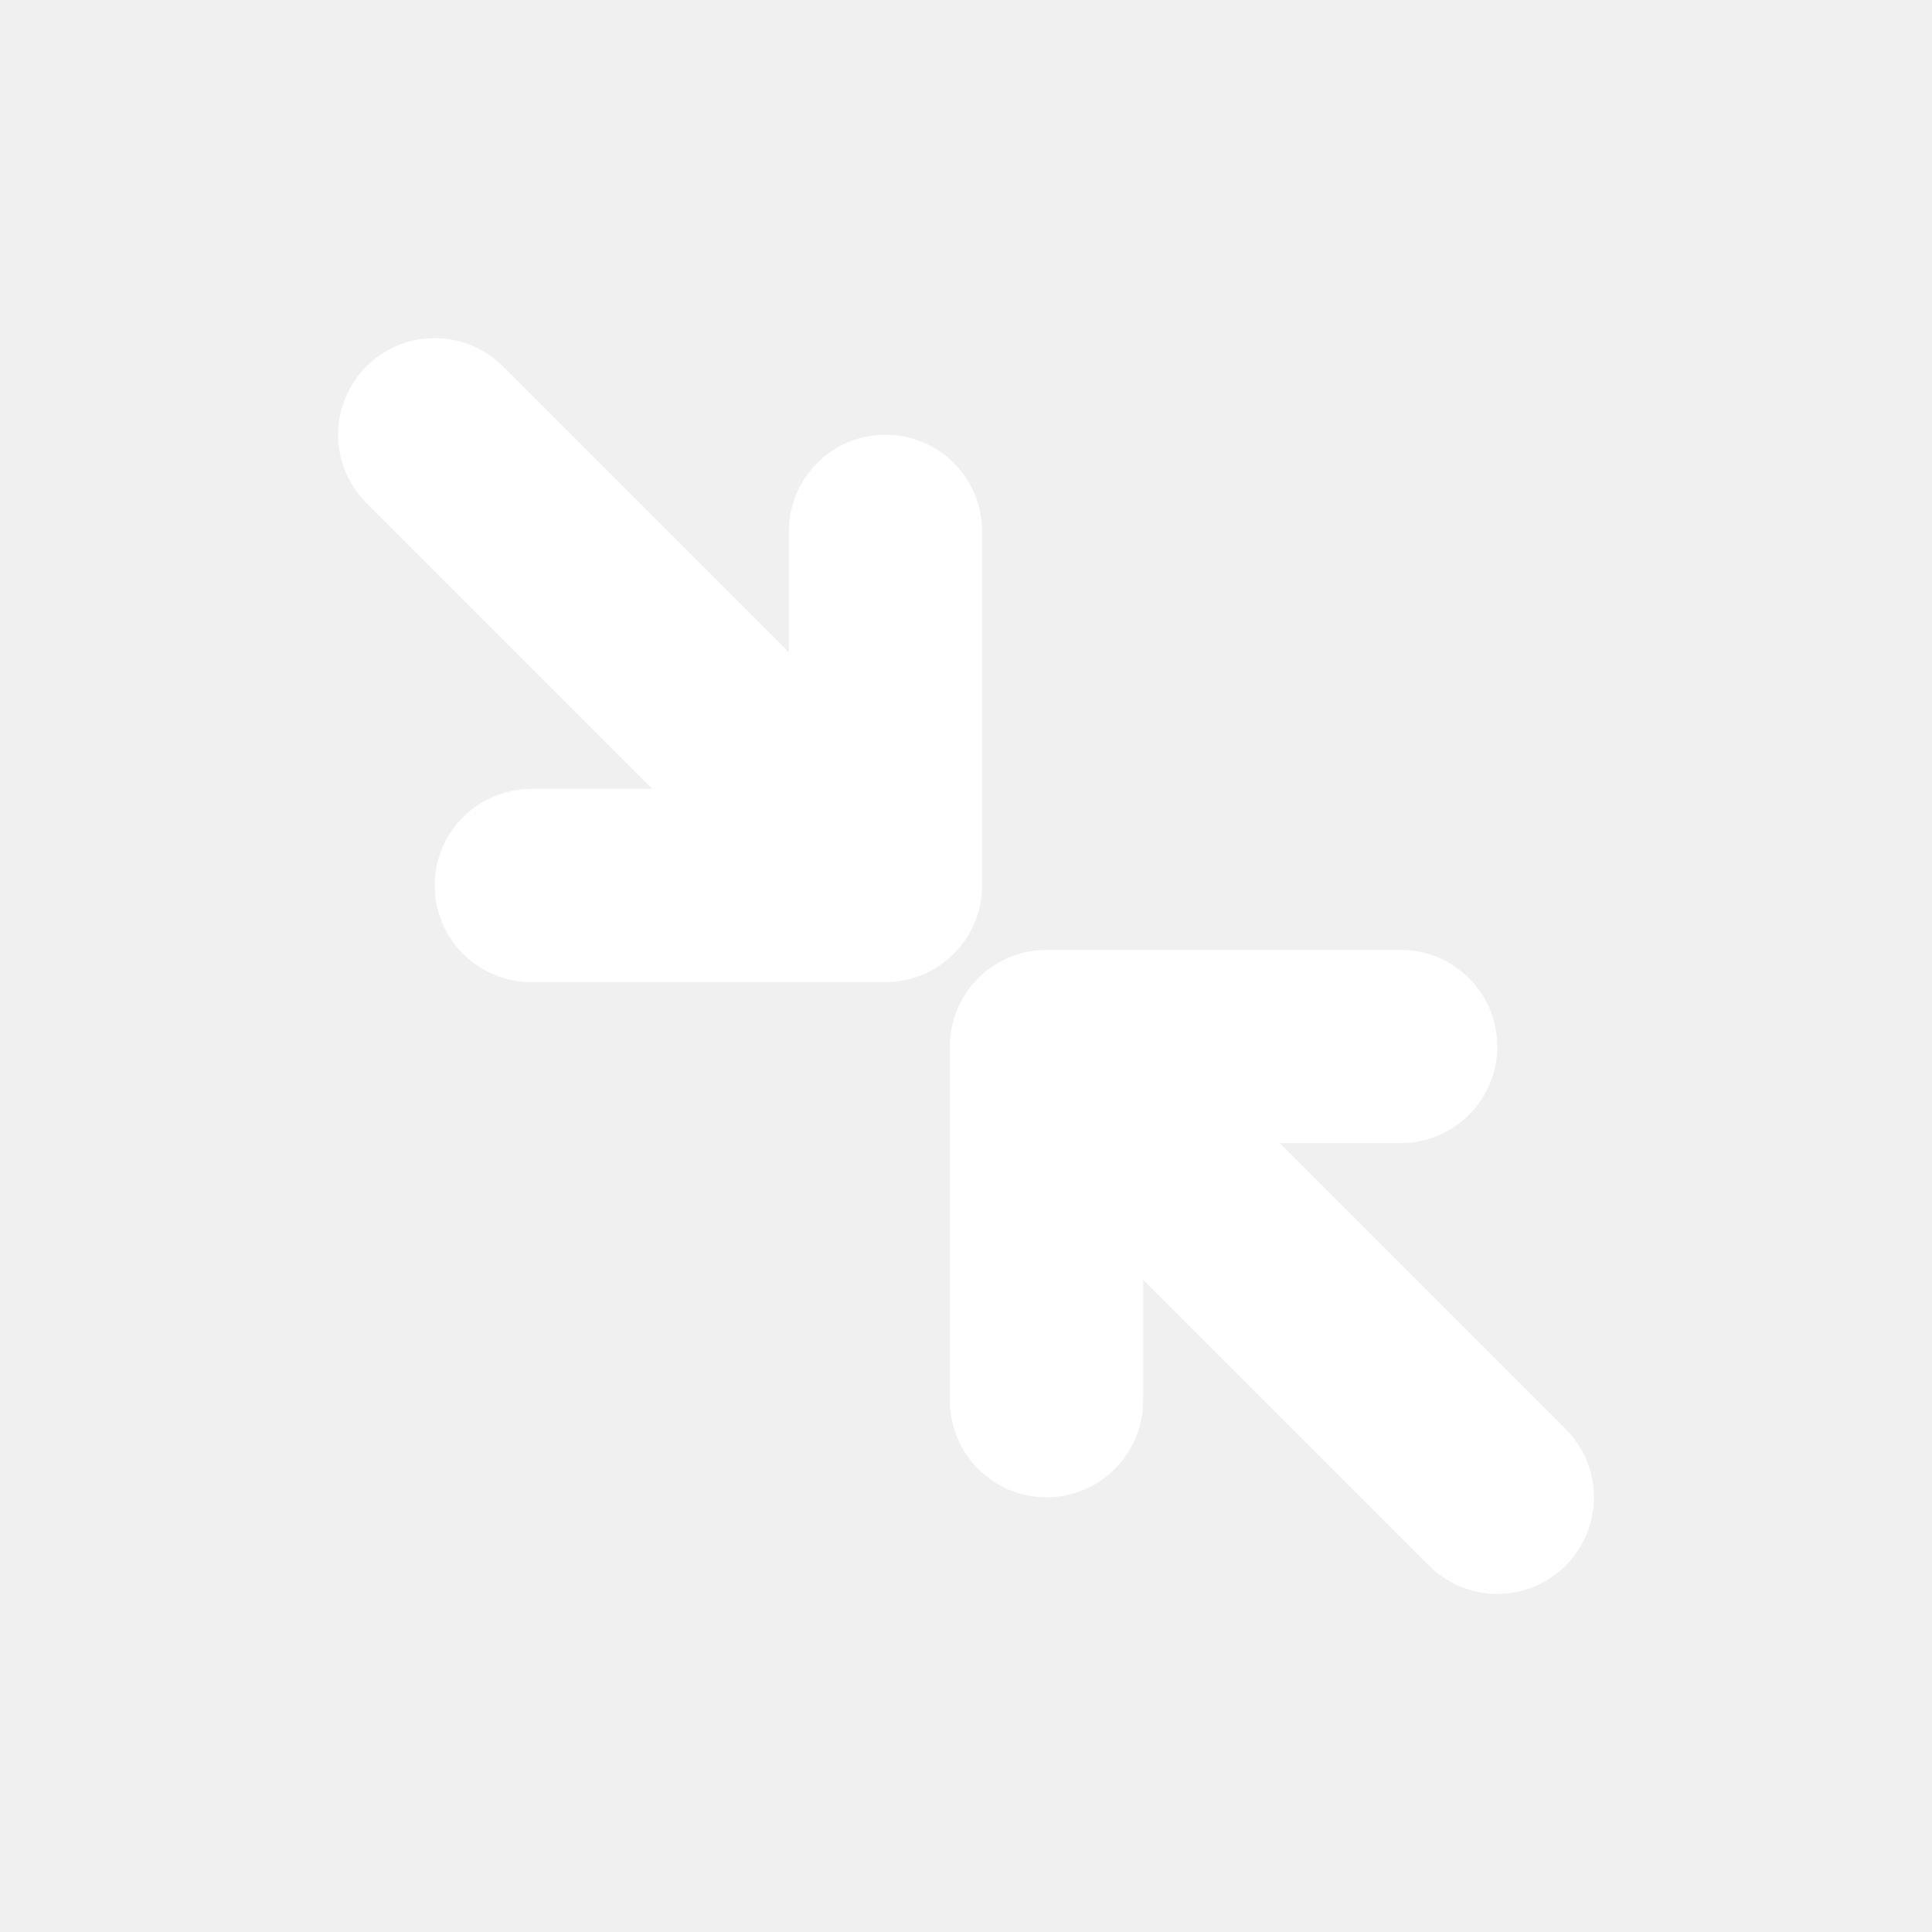
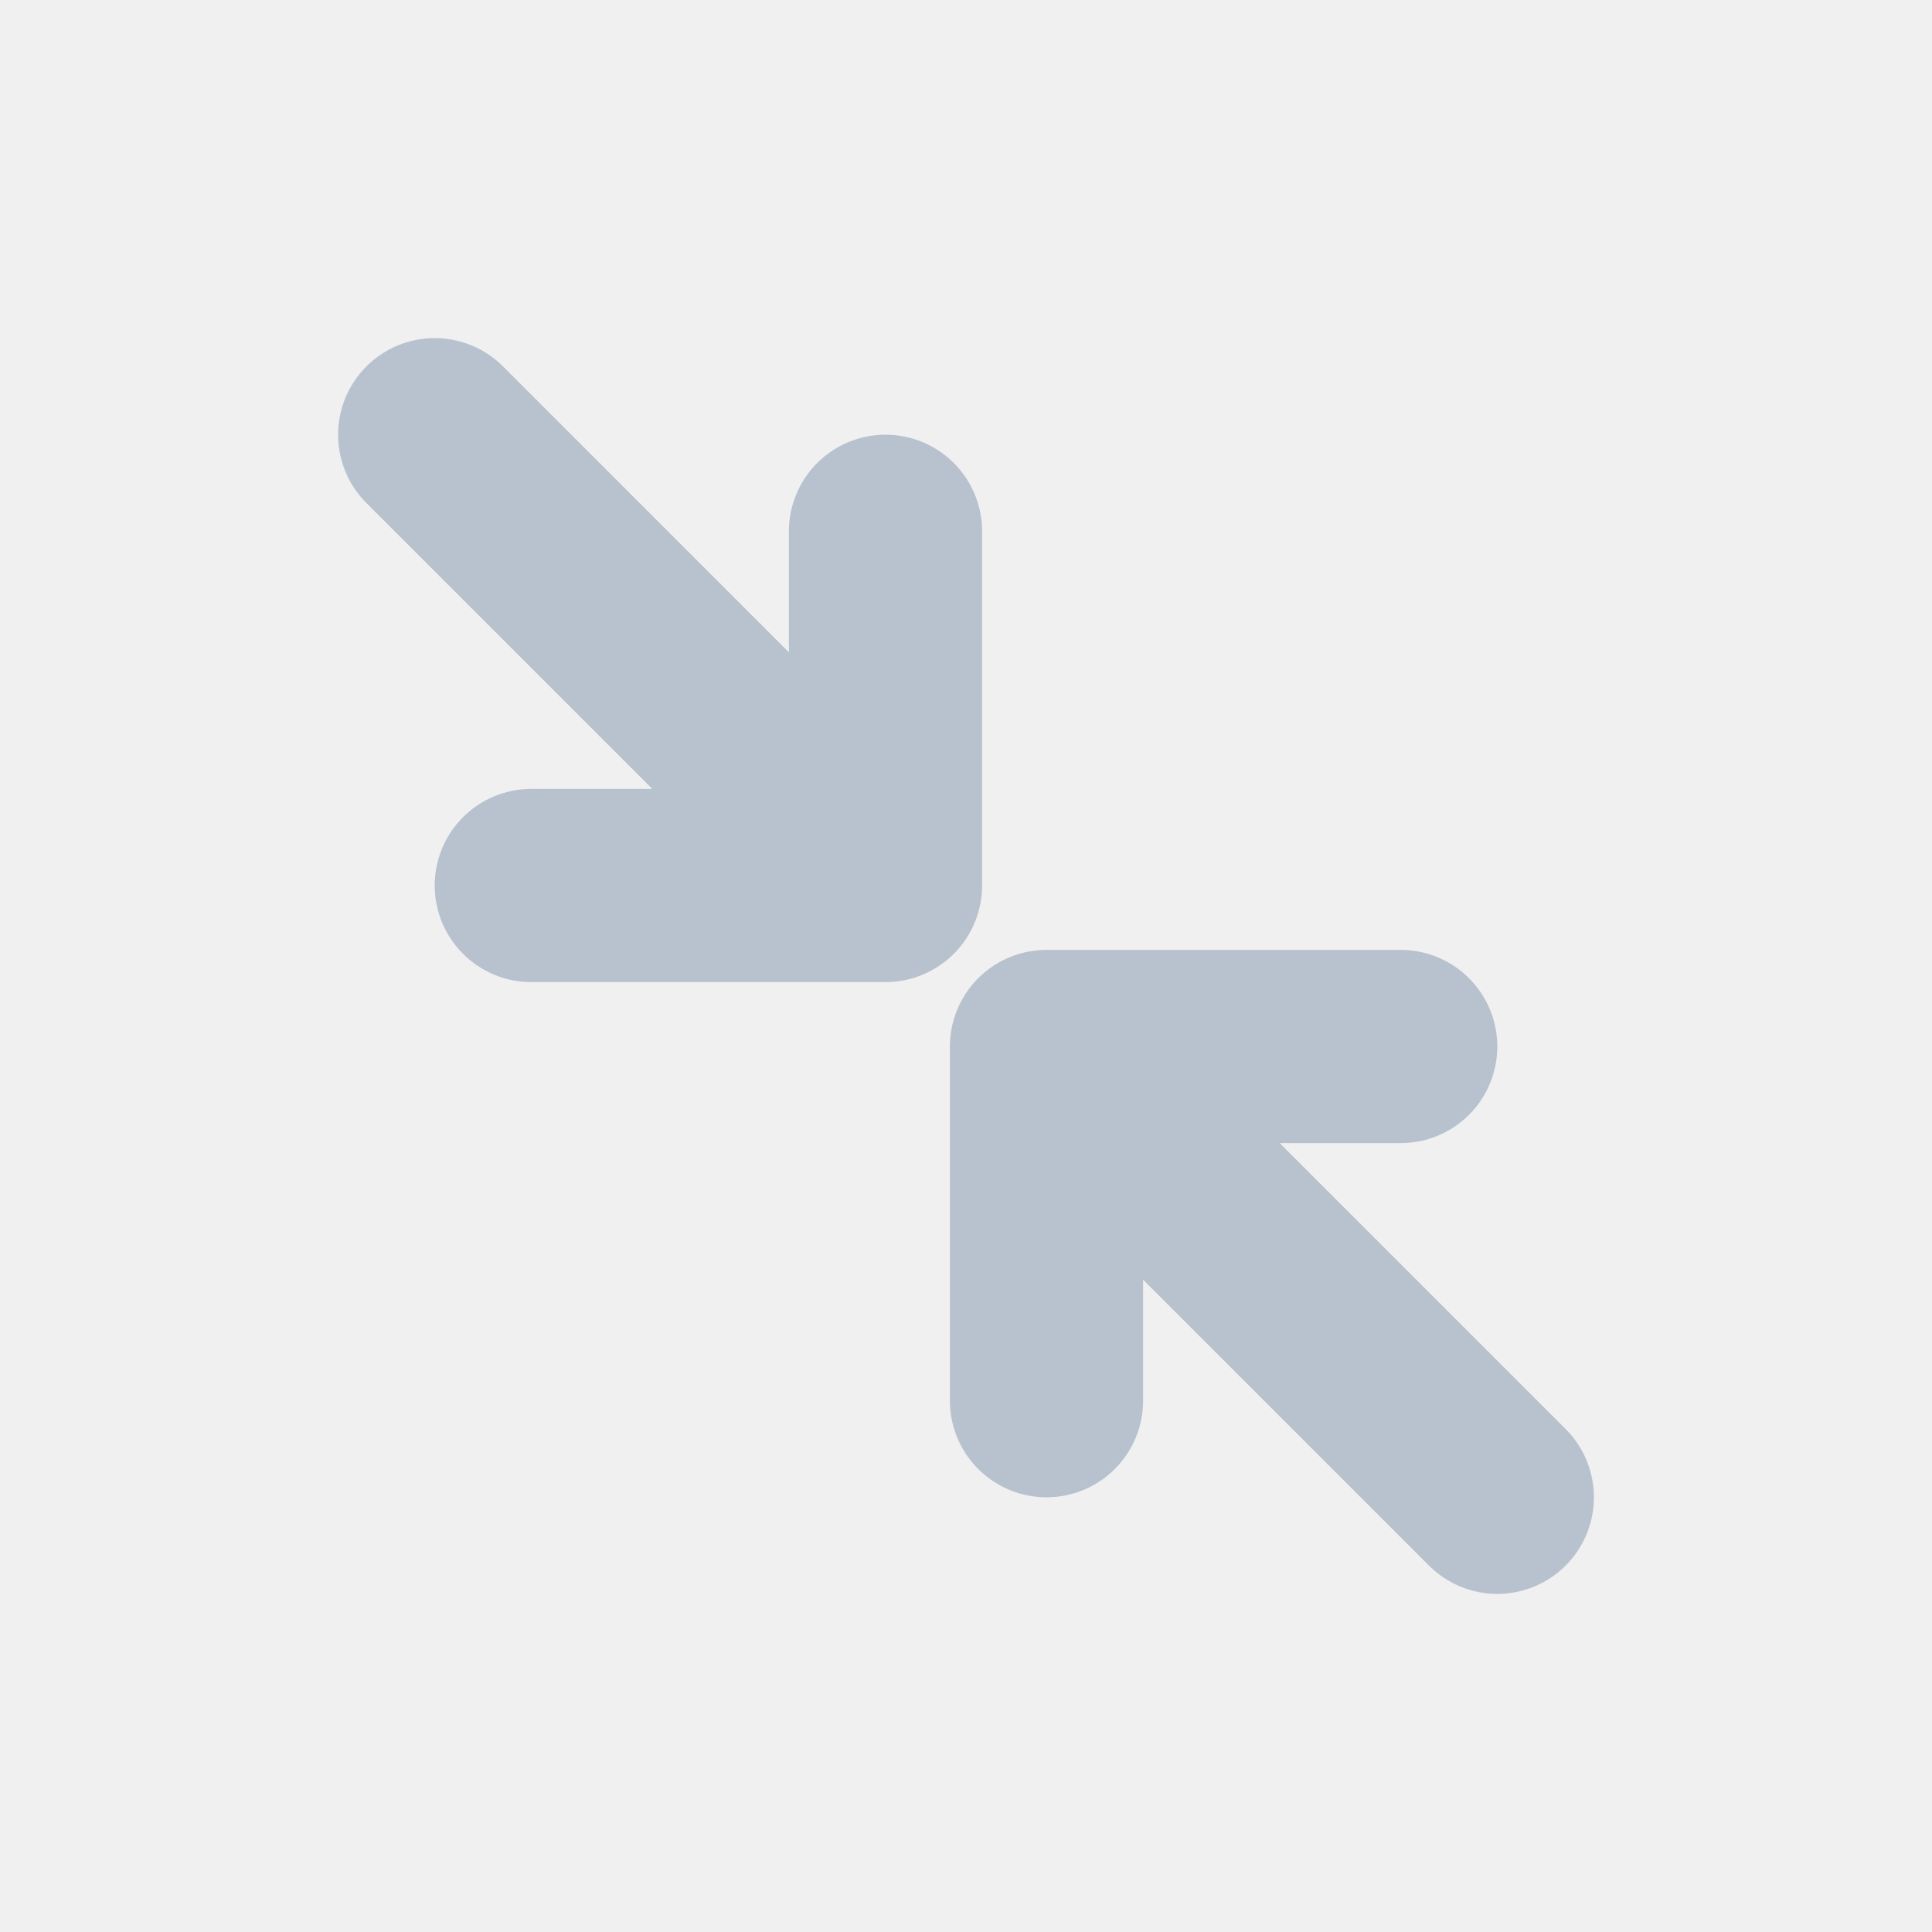
<svg xmlns="http://www.w3.org/2000/svg" width="24" height="24" viewBox="0 0 24 24">
-   <path d="M5.4 5.4 L11 11 M11 11 V6.6 M11 11 H6.6" fill="none" stroke="#fff" stroke-width="2.4" stroke-linecap="round" stroke-linejoin="round" />
-   <path d="M18.6 18.6 L13 13 M13 13 V17.4 M13 13 H17.4" fill="none" stroke="#fff" stroke-width="2.4" stroke-linecap="round" stroke-linejoin="round" />
+   <path d="M5.4 5.4 L11 11 M11 11 V6.6 M11 11 H6.6" fill="none" stroke="#B8C2CE" stroke-width="2.4" stroke-linecap="round" stroke-linejoin="round" />
+   <path d="M18.6 18.6 L13 13 M13 13 V17.4 M13 13 H17.4" fill="none" stroke="#B8C2CE" stroke-width="2.4" stroke-linecap="round" stroke-linejoin="round" />
</svg>
